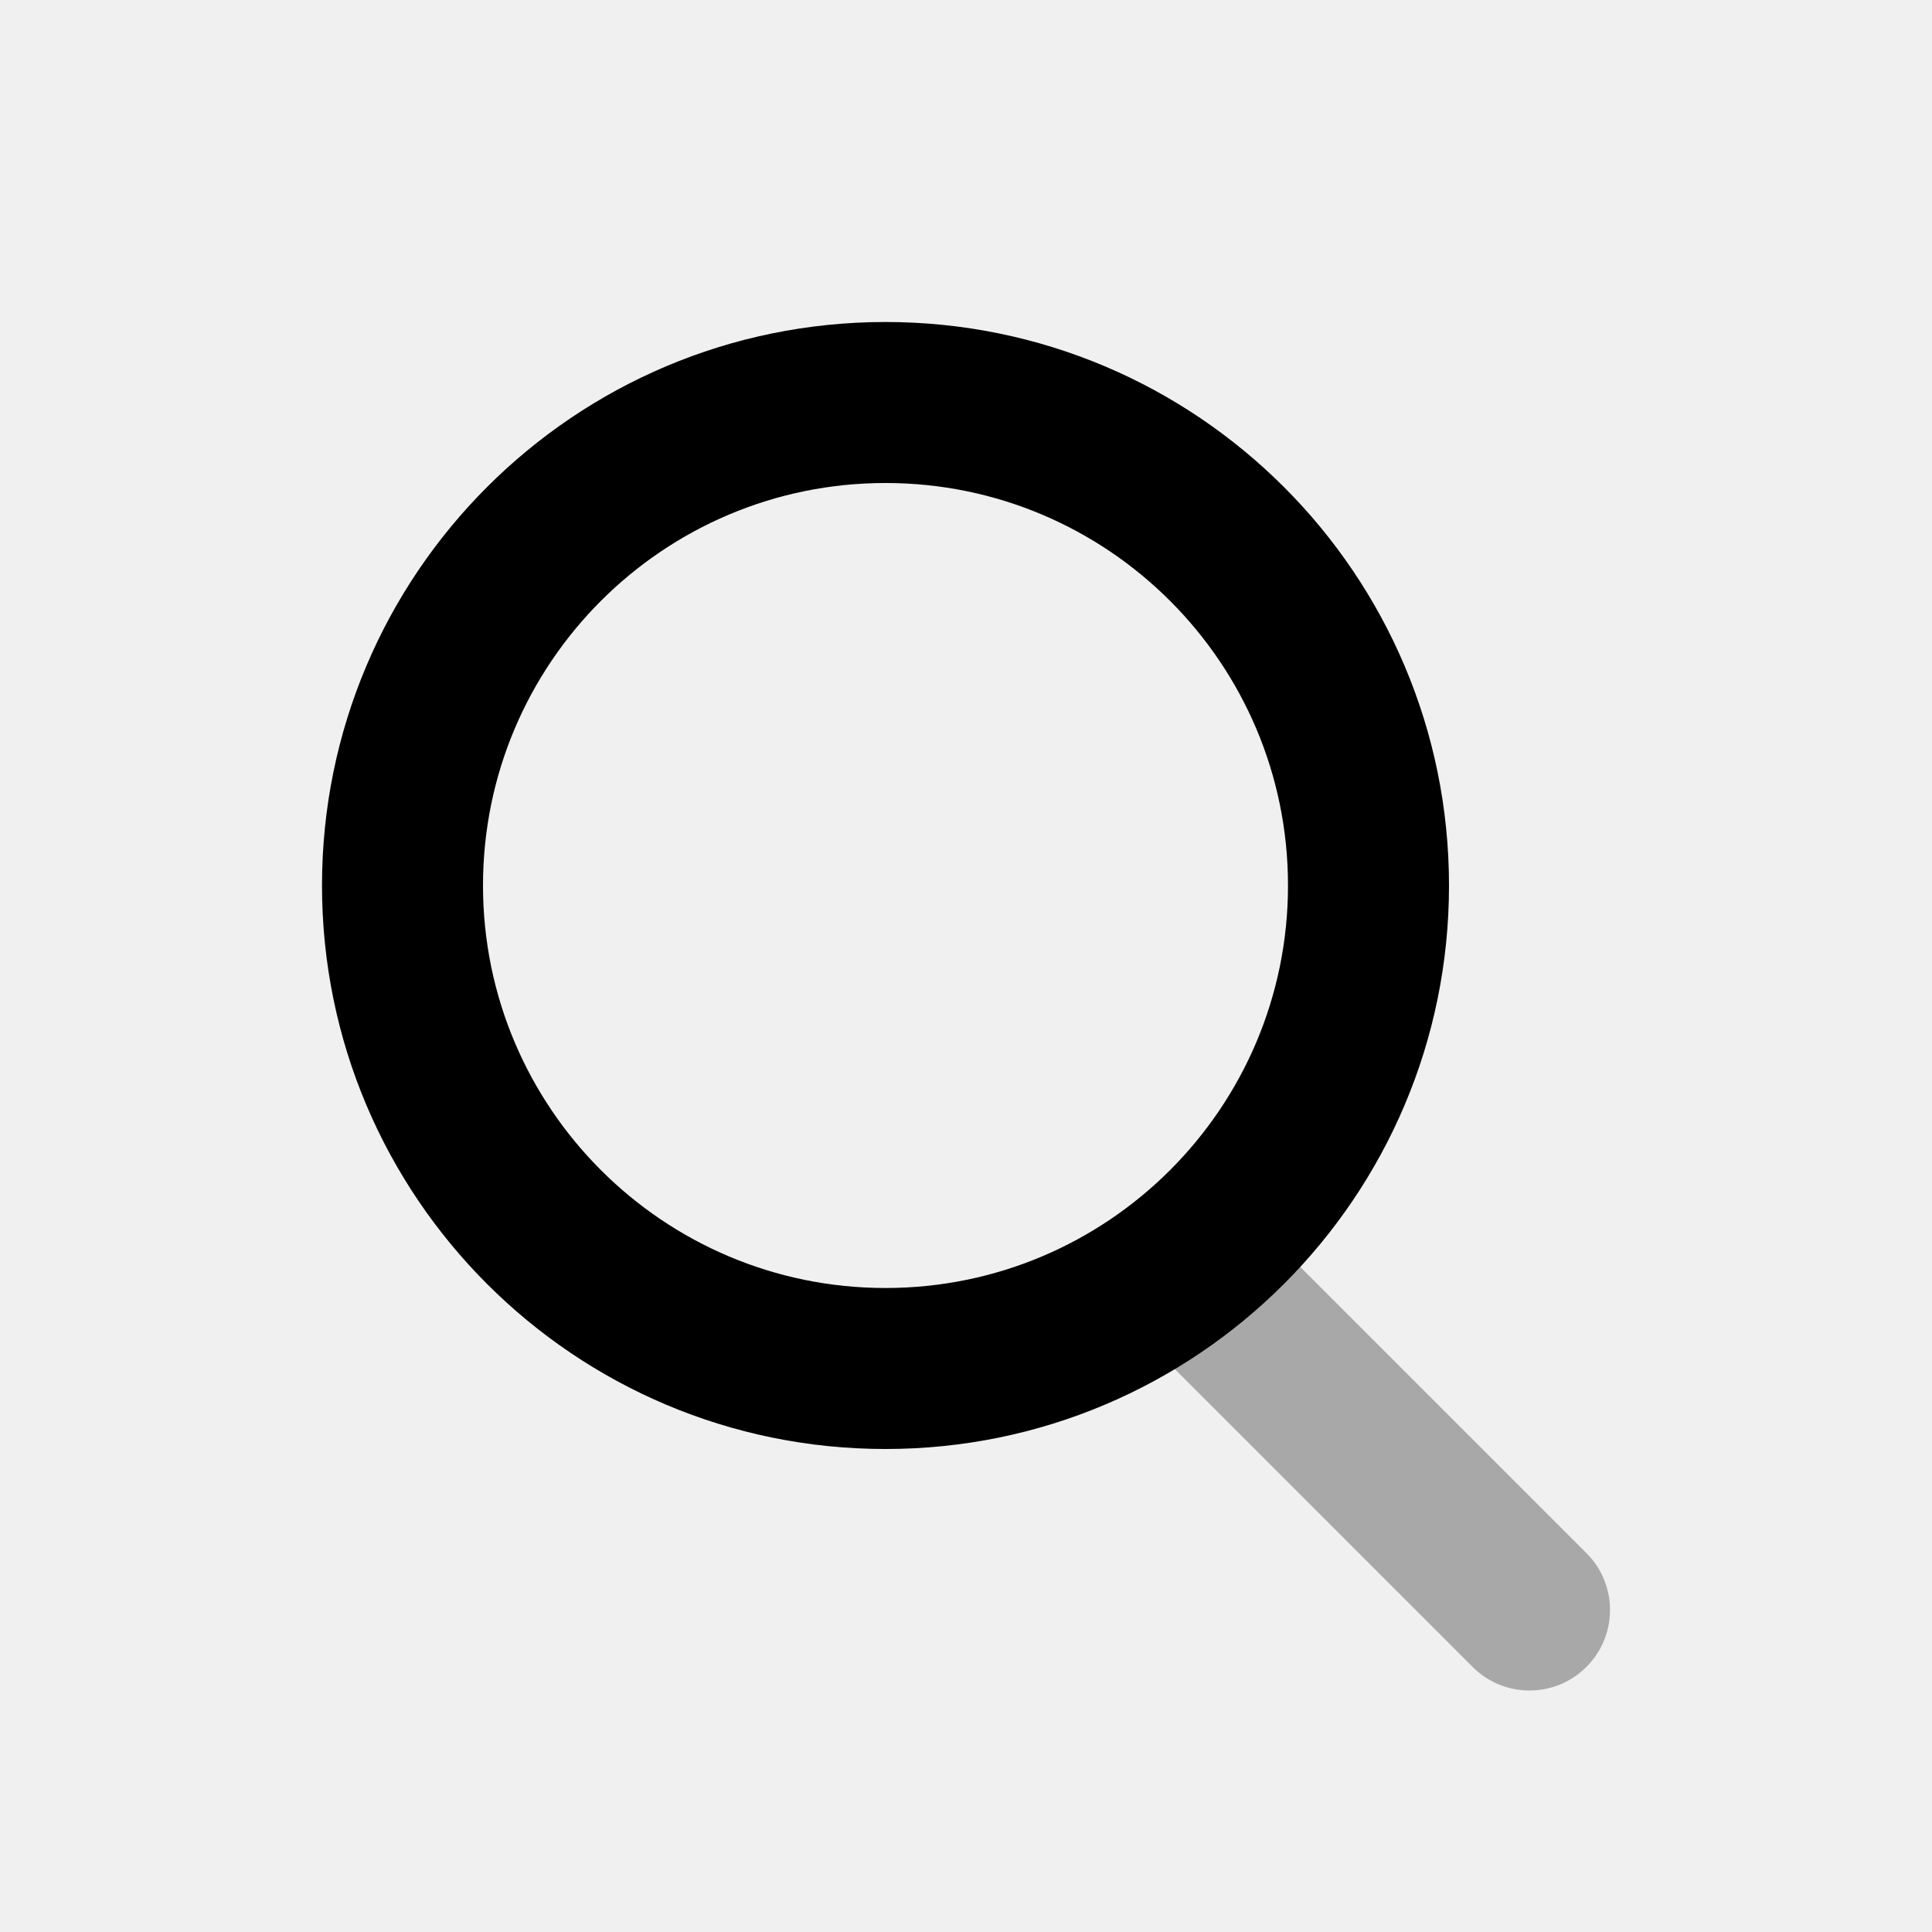
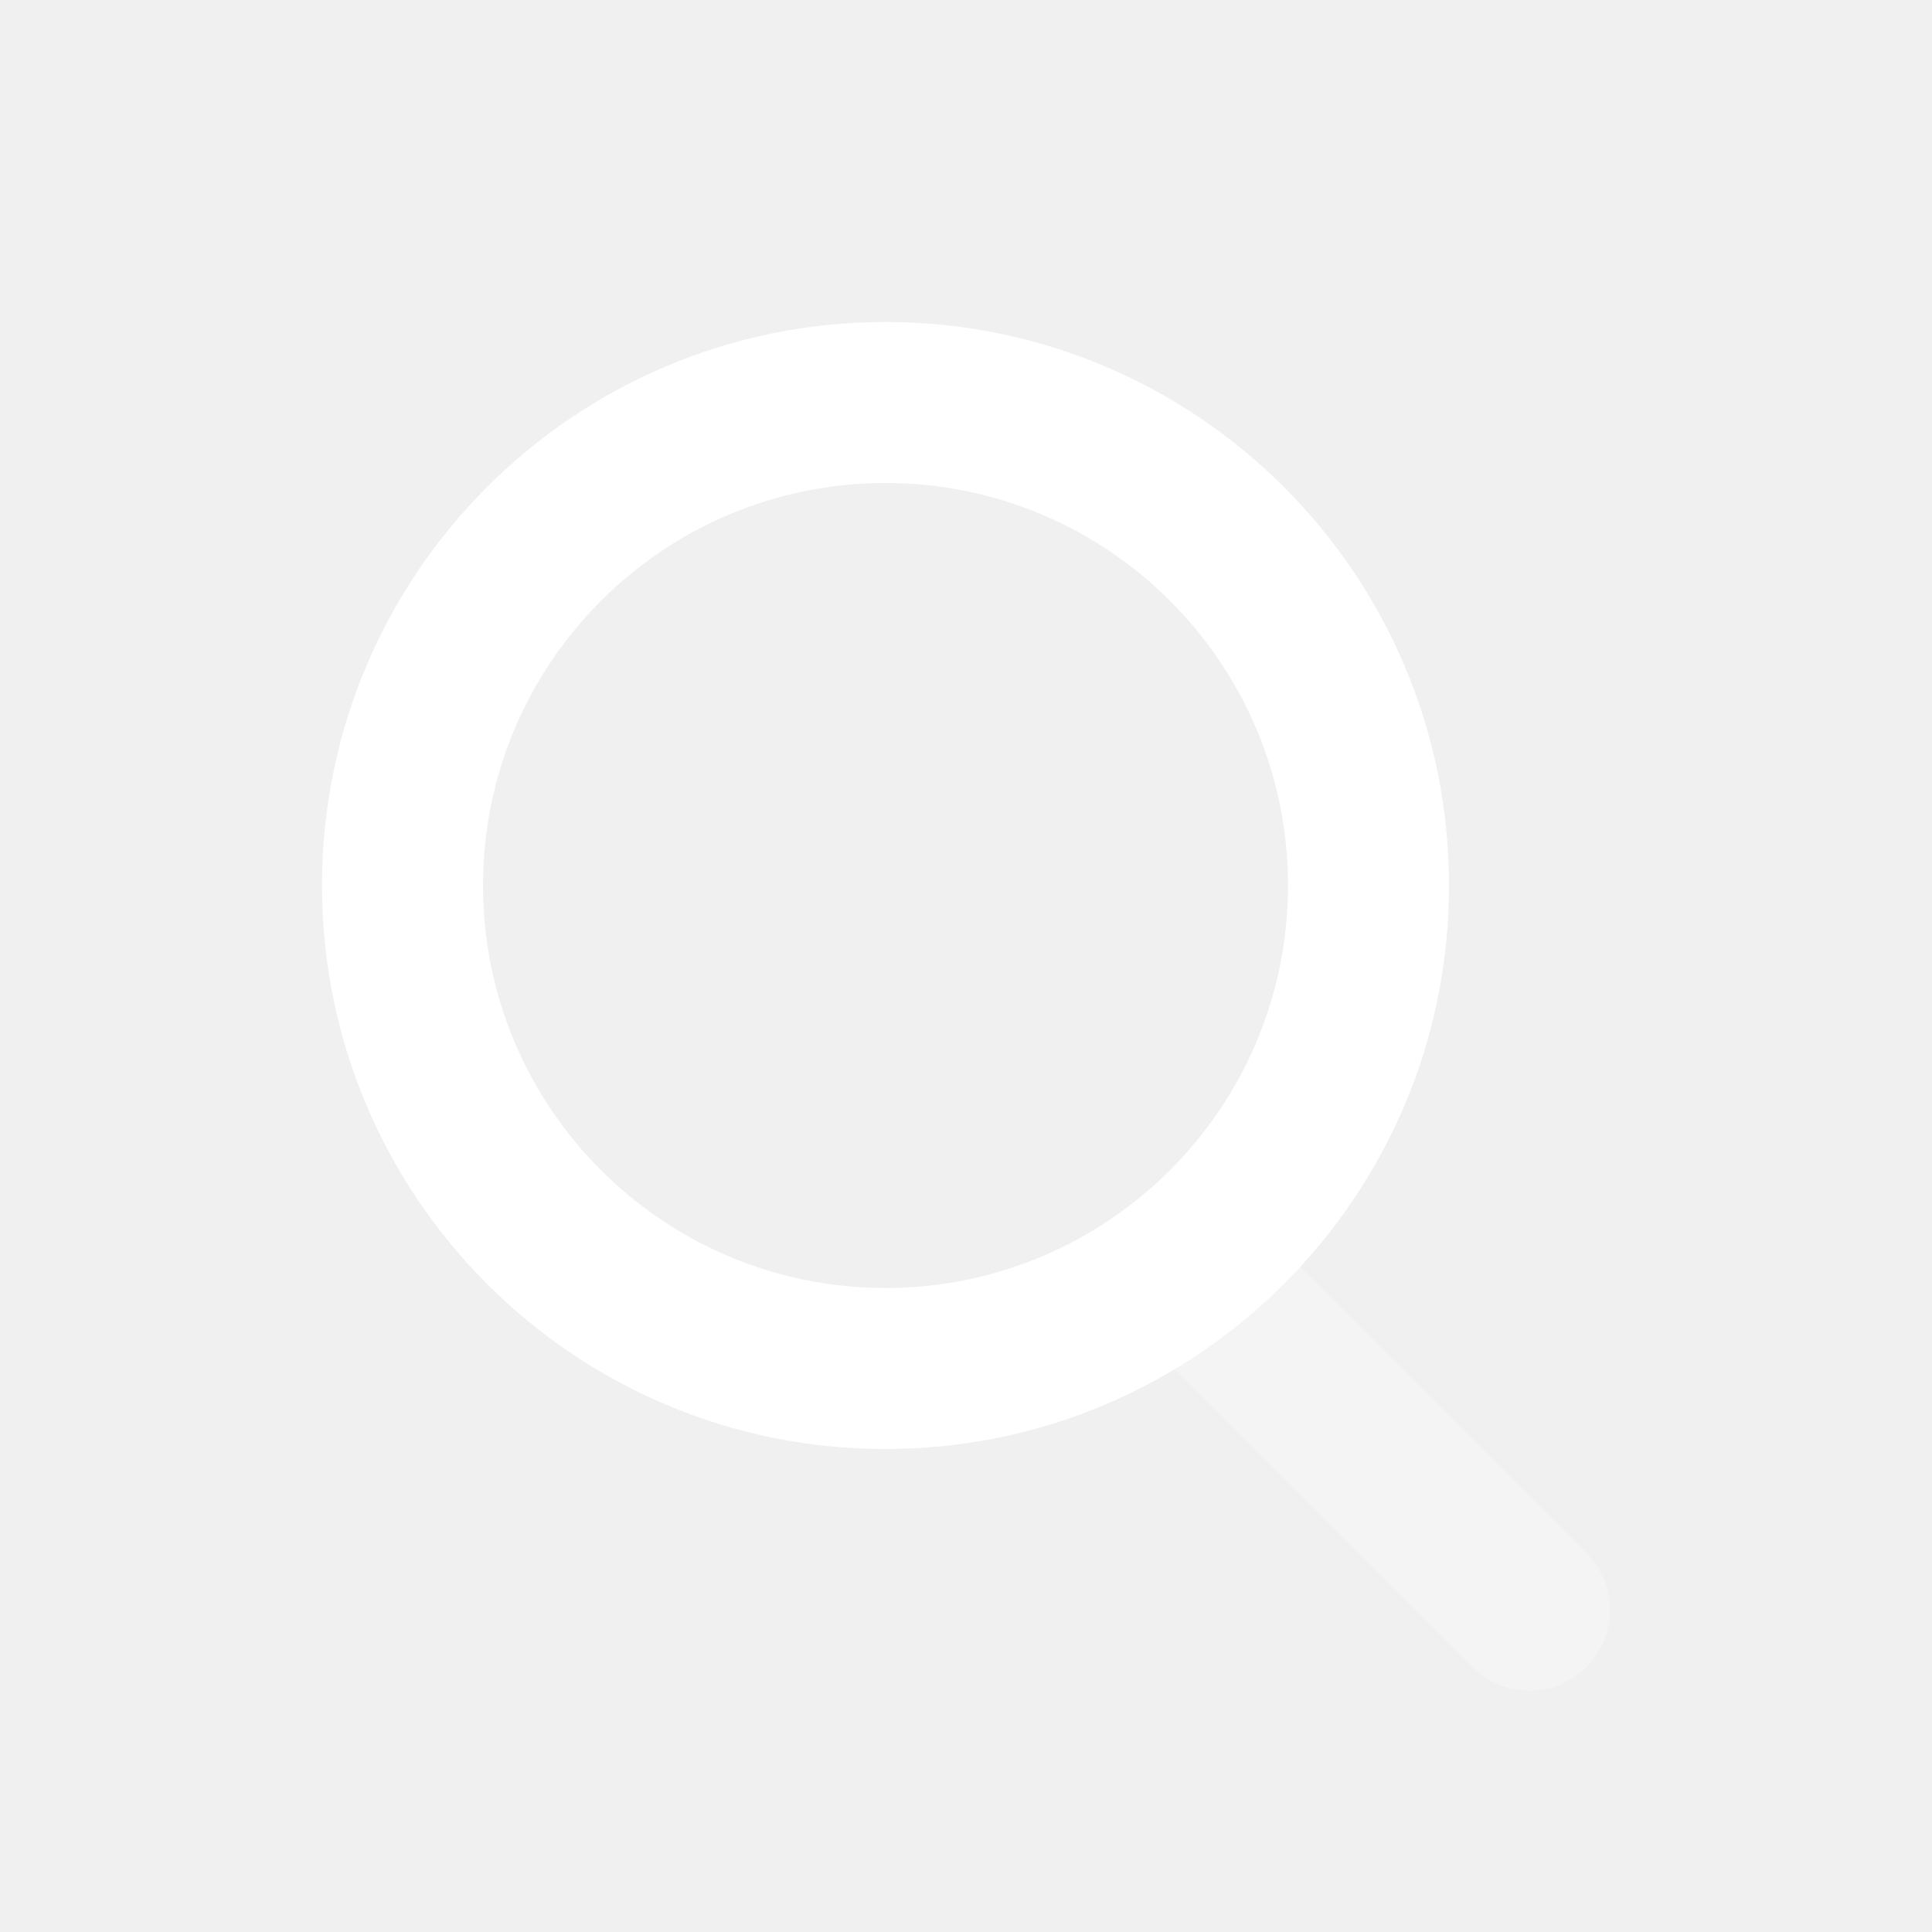
<svg xmlns="http://www.w3.org/2000/svg" width="24px" height="24px" viewBox="0 0 24 24" version="1.1">
  <defs />
  <g id="Stockholm-icons-/-General-/-Search" stroke="none" stroke-width="1" fill="none" fill-rule="evenodd">
    <rect id="bound" x="0" y="0" width="24" height="24" />
-     <path d="M14.293,16.707 C13.902,16.317 13.902,15.683 14.293,15.293 C14.683,14.902 15.317,14.902 15.707,15.293 L19.707,19.293 C20.098,19.683 20.098,20.317 19.707,20.707 C19.317,21.098 18.683,21.098 18.293,20.707 L14.293,16.707 Z" id="Path-2" fill="#000000" fill-rule="nonzero" opacity="0.3" />
-     <path d="M11,16 C13.761,16 16,13.761 16,11 C16,8.239 13.761,6 11,6 C8.239,6 6,8.239 6,11 C6,13.761 8.239,16 11,16 Z M11,18 C7.134,18 4,14.866 4,11 C4,7.134 7.134,4 11,4 C14.866,4 18,7.134 18,11 C18,14.866 14.866,18 11,18 Z" id="Path" fill="#000000" fill-rule="nonzero" />
+     <path d="M14.293,16.707 C13.902,16.317 13.902,15.683 14.293,15.293 C14.683,14.902 15.317,14.902 15.707,15.293 L19.707,19.293 C20.098,19.683 20.098,20.317 19.707,20.707 C19.317,21.098 18.683,21.098 18.293,20.707 L14.293,16.707 Z" id="Path-2" fill="#FFF" fill-rule="nonzero" opacity="0.3" />
+     <path d="M11,16 C13.761,16 16,13.761 16,11 C16,8.239 13.761,6 11,6 C8.239,6 6,8.239 6,11 C6,13.761 8.239,16 11,16 Z M11,18 C7.134,18 4,14.866 4,11 C4,7.134 7.134,4 11,4 C14.866,4 18,7.134 18,11 C18,14.866 14.866,18 11,18 Z" id="Path" fill="#FFF" fill-rule="nonzero" />
  </g>
</svg>
